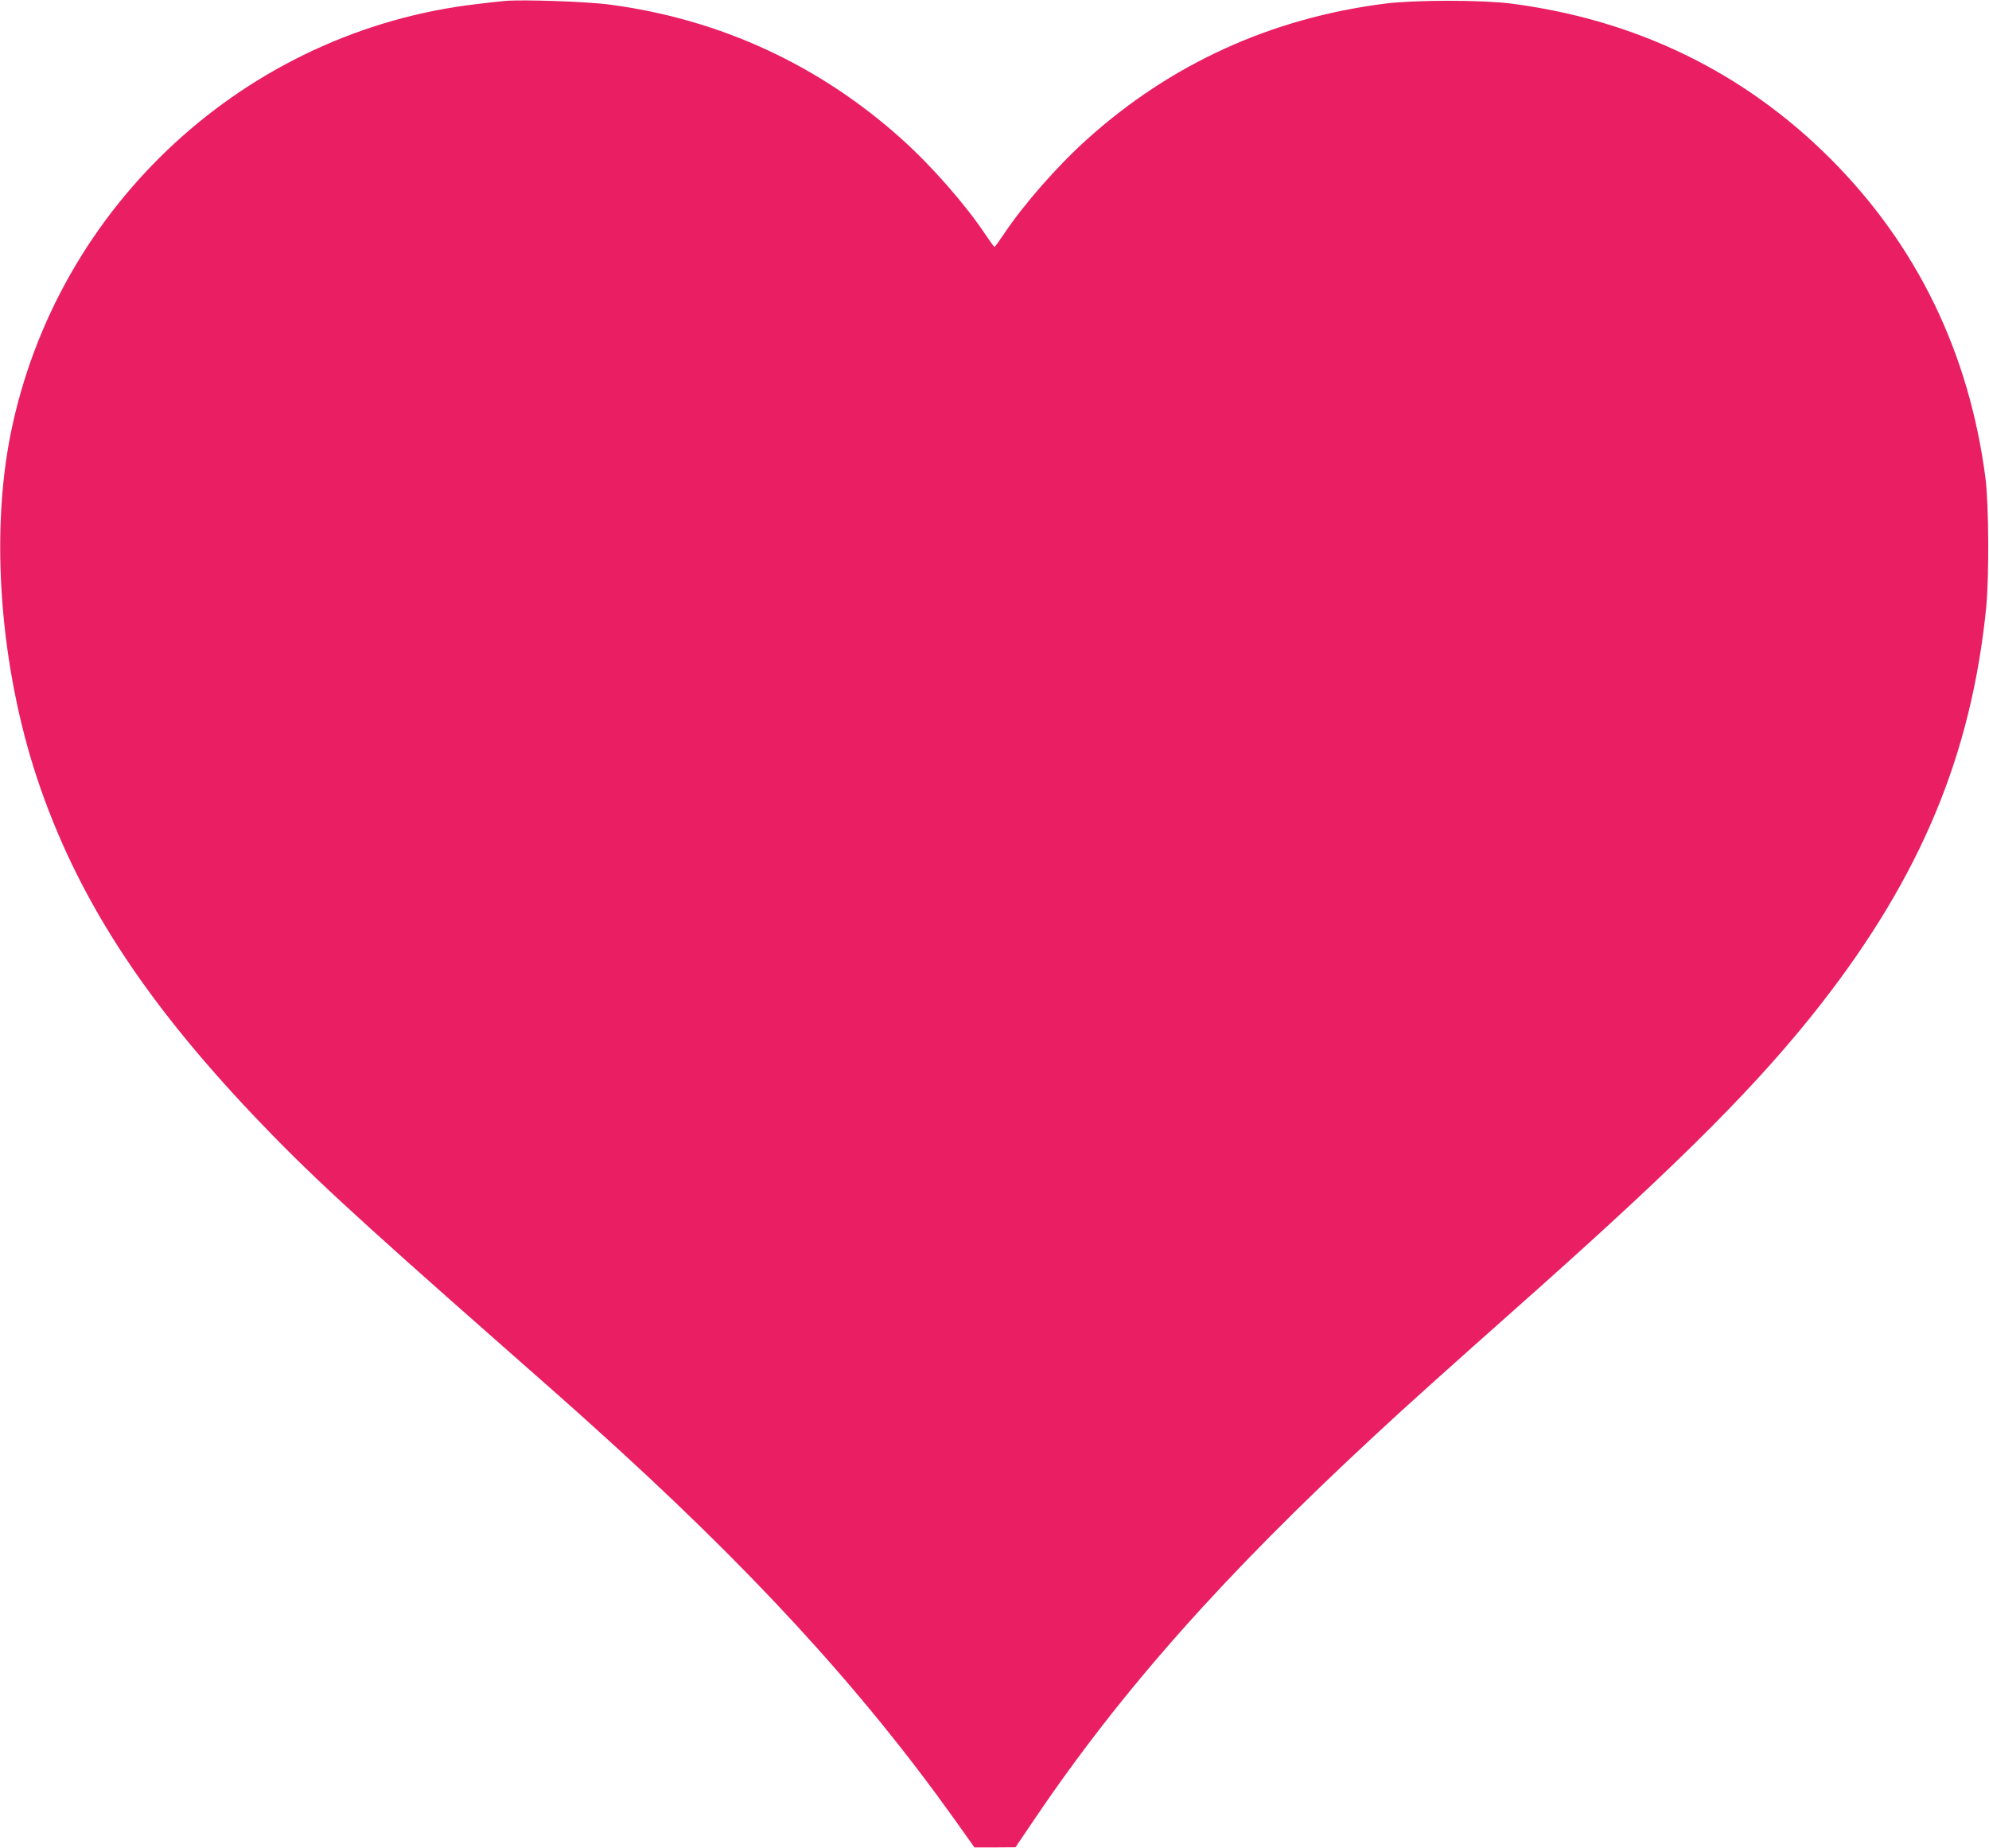
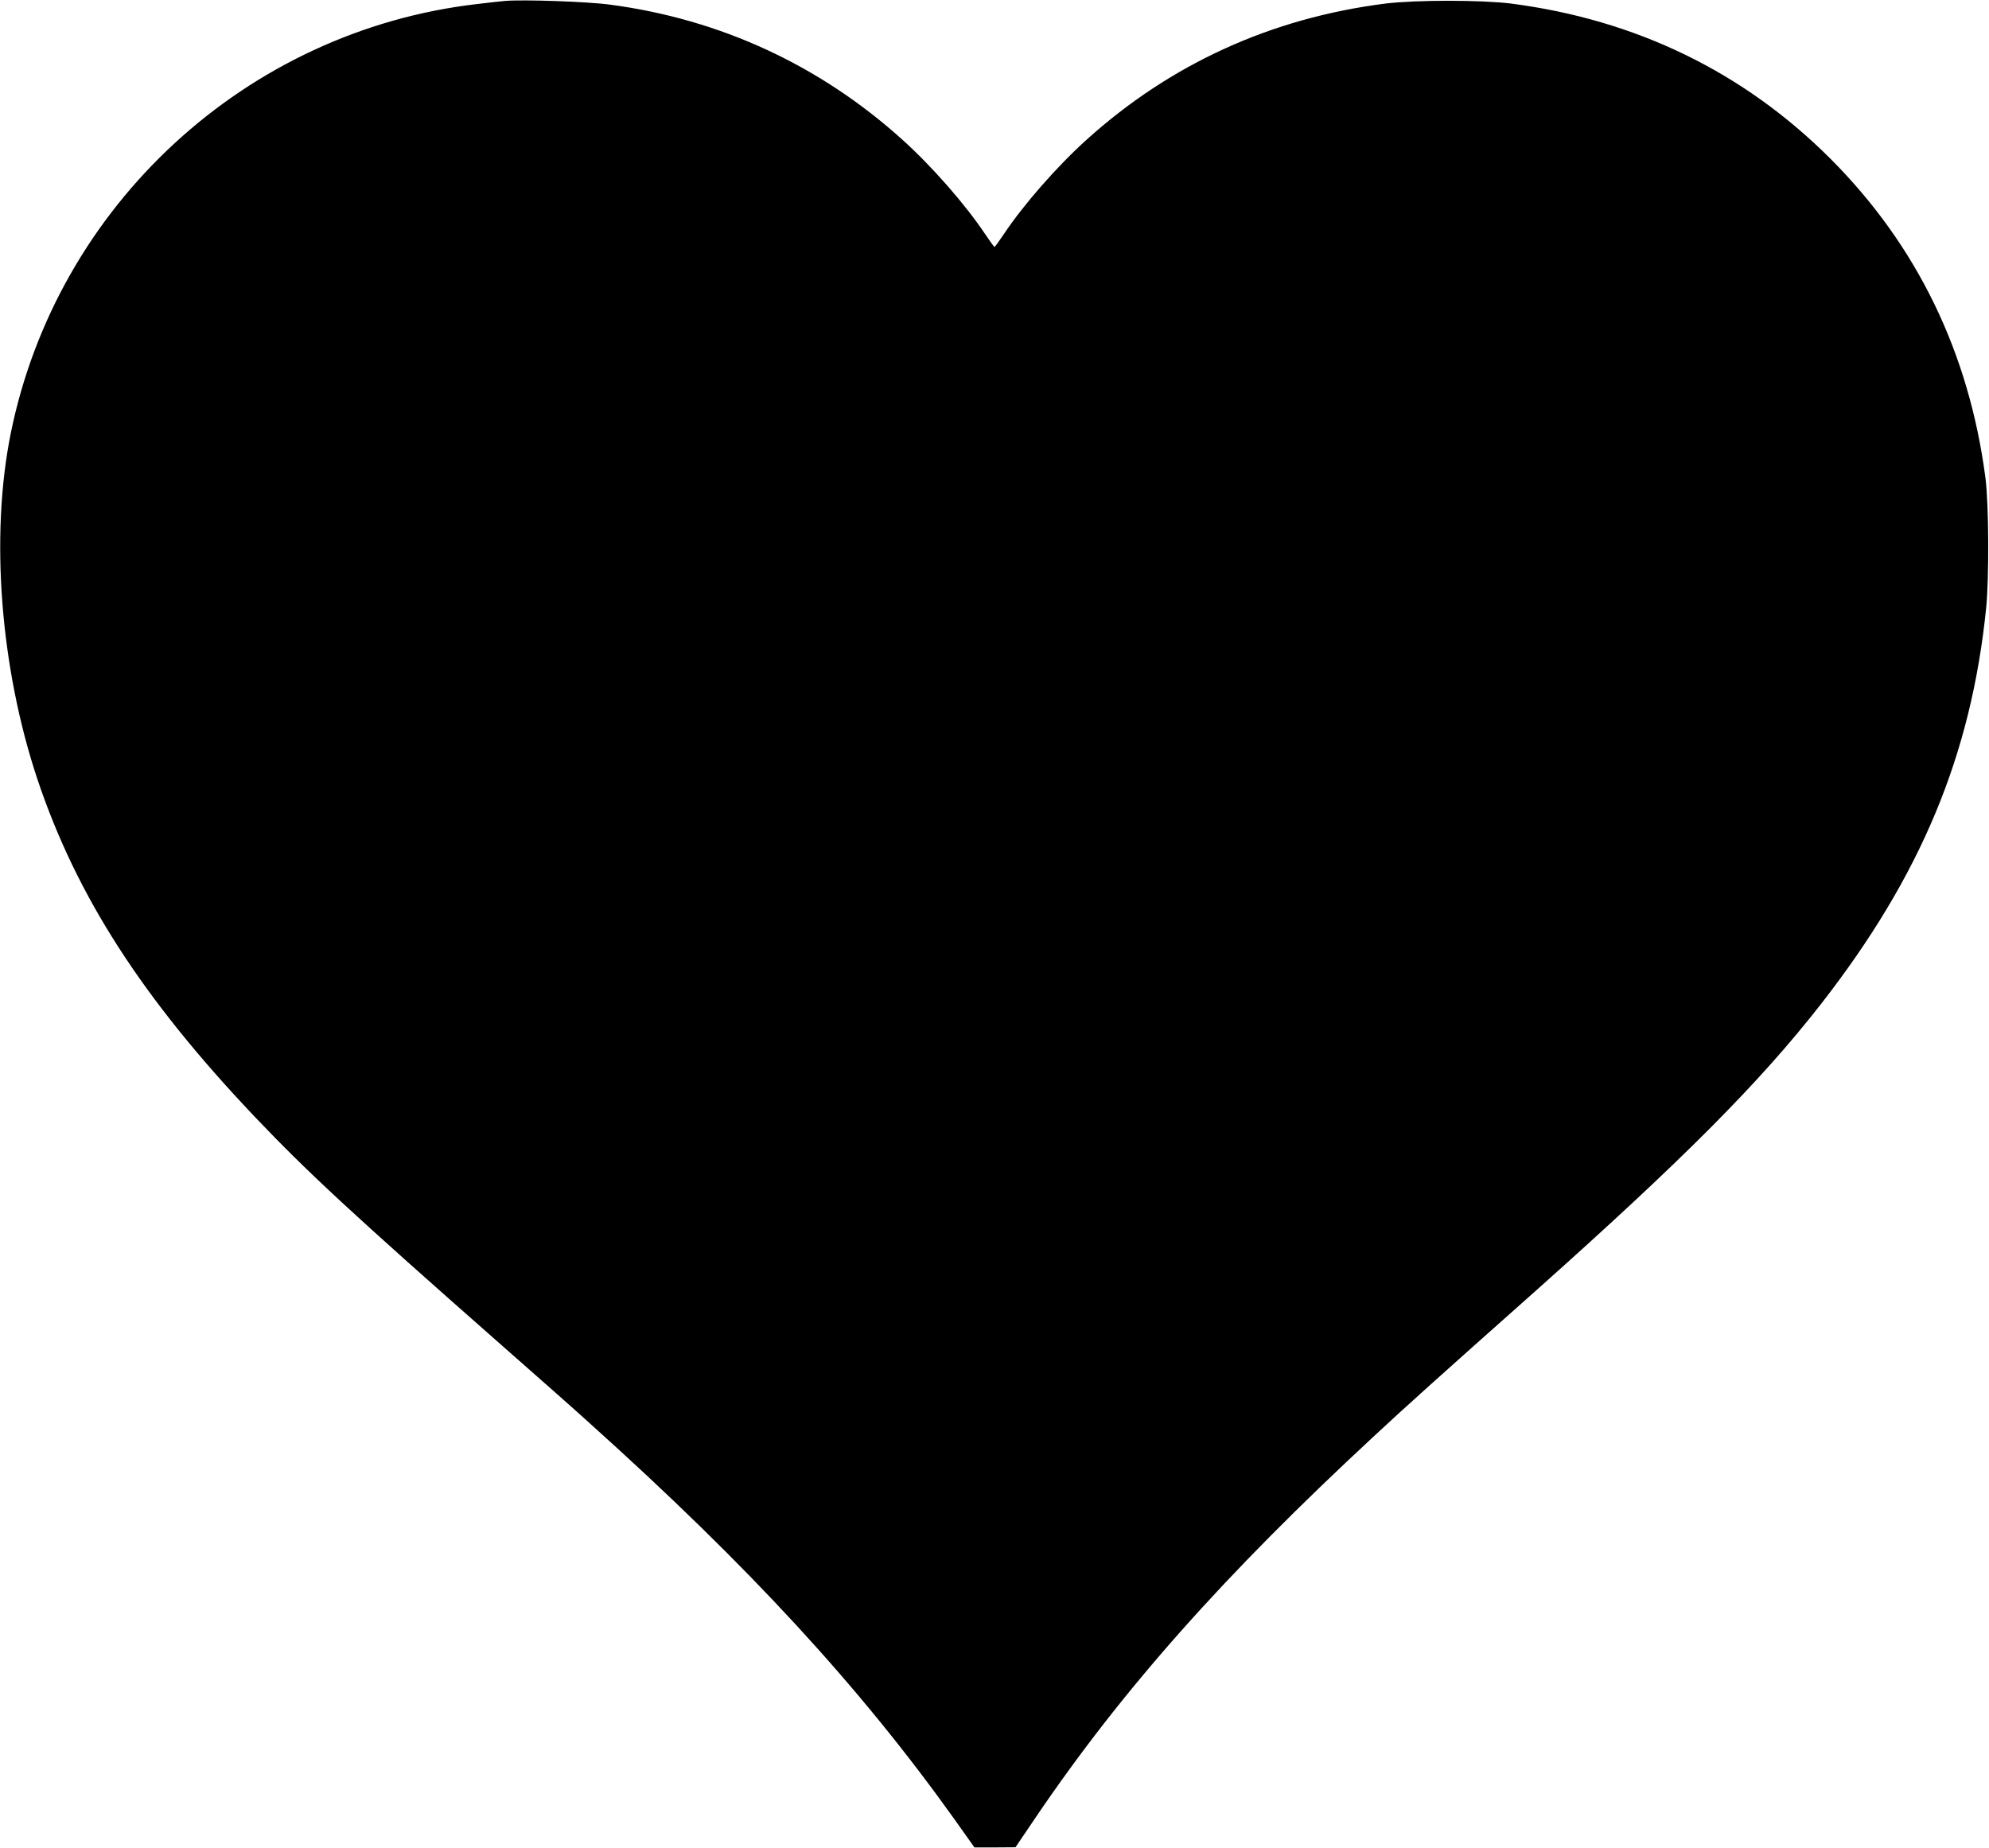
<svg xmlns="http://www.w3.org/2000/svg" version="1.0" width="1280pt" height="1189pt" viewBox="0 0 1280 1189" preserveAspectRatio="xMidYMid meet">
-   <g transform="translate(0,1189) scale(0.1,-0.1)" fill="#e91e63" stroke="none">
+   <g transform="translate(0,1189) scale(0.1,-0.1)" fill="" stroke="none">
    <path d="M3250 11884 c-25 -2 -106 -11 -180 -20 -1485 -172 -2704 -1295 -3001 -2764 -133 -660 -67 -1507 171 -2223 252 -753 675 -1411 1397 -2172 342 -360 634 -630 1588 -1470 231 -203 488 -430 570 -505 1024 -920 1735 -1692 2346 -2547 l130 -183 132 0 132 1 130 192 c557 822 1212 1560 2185 2461 191 178 408 373 1027 923 956 852 1445 1343 1841 1850 643 825 968 1603 1064 2553 19 196 17 665 -5 835 -105 805 -441 1497 -998 2054 -557 557 -1250 894 -2054 998 -193 24 -613 24 -810 0 -733 -93 -1379 -387 -1920 -874 -191 -172 -406 -417 -535 -610 -30 -45 -57 -82 -60 -82 -3 0 -30 37 -60 82 -129 193 -344 438 -535 610 -531 478 -1170 773 -1878 867 -146 20 -562 34 -677 24z" />
  </g>
</svg>
